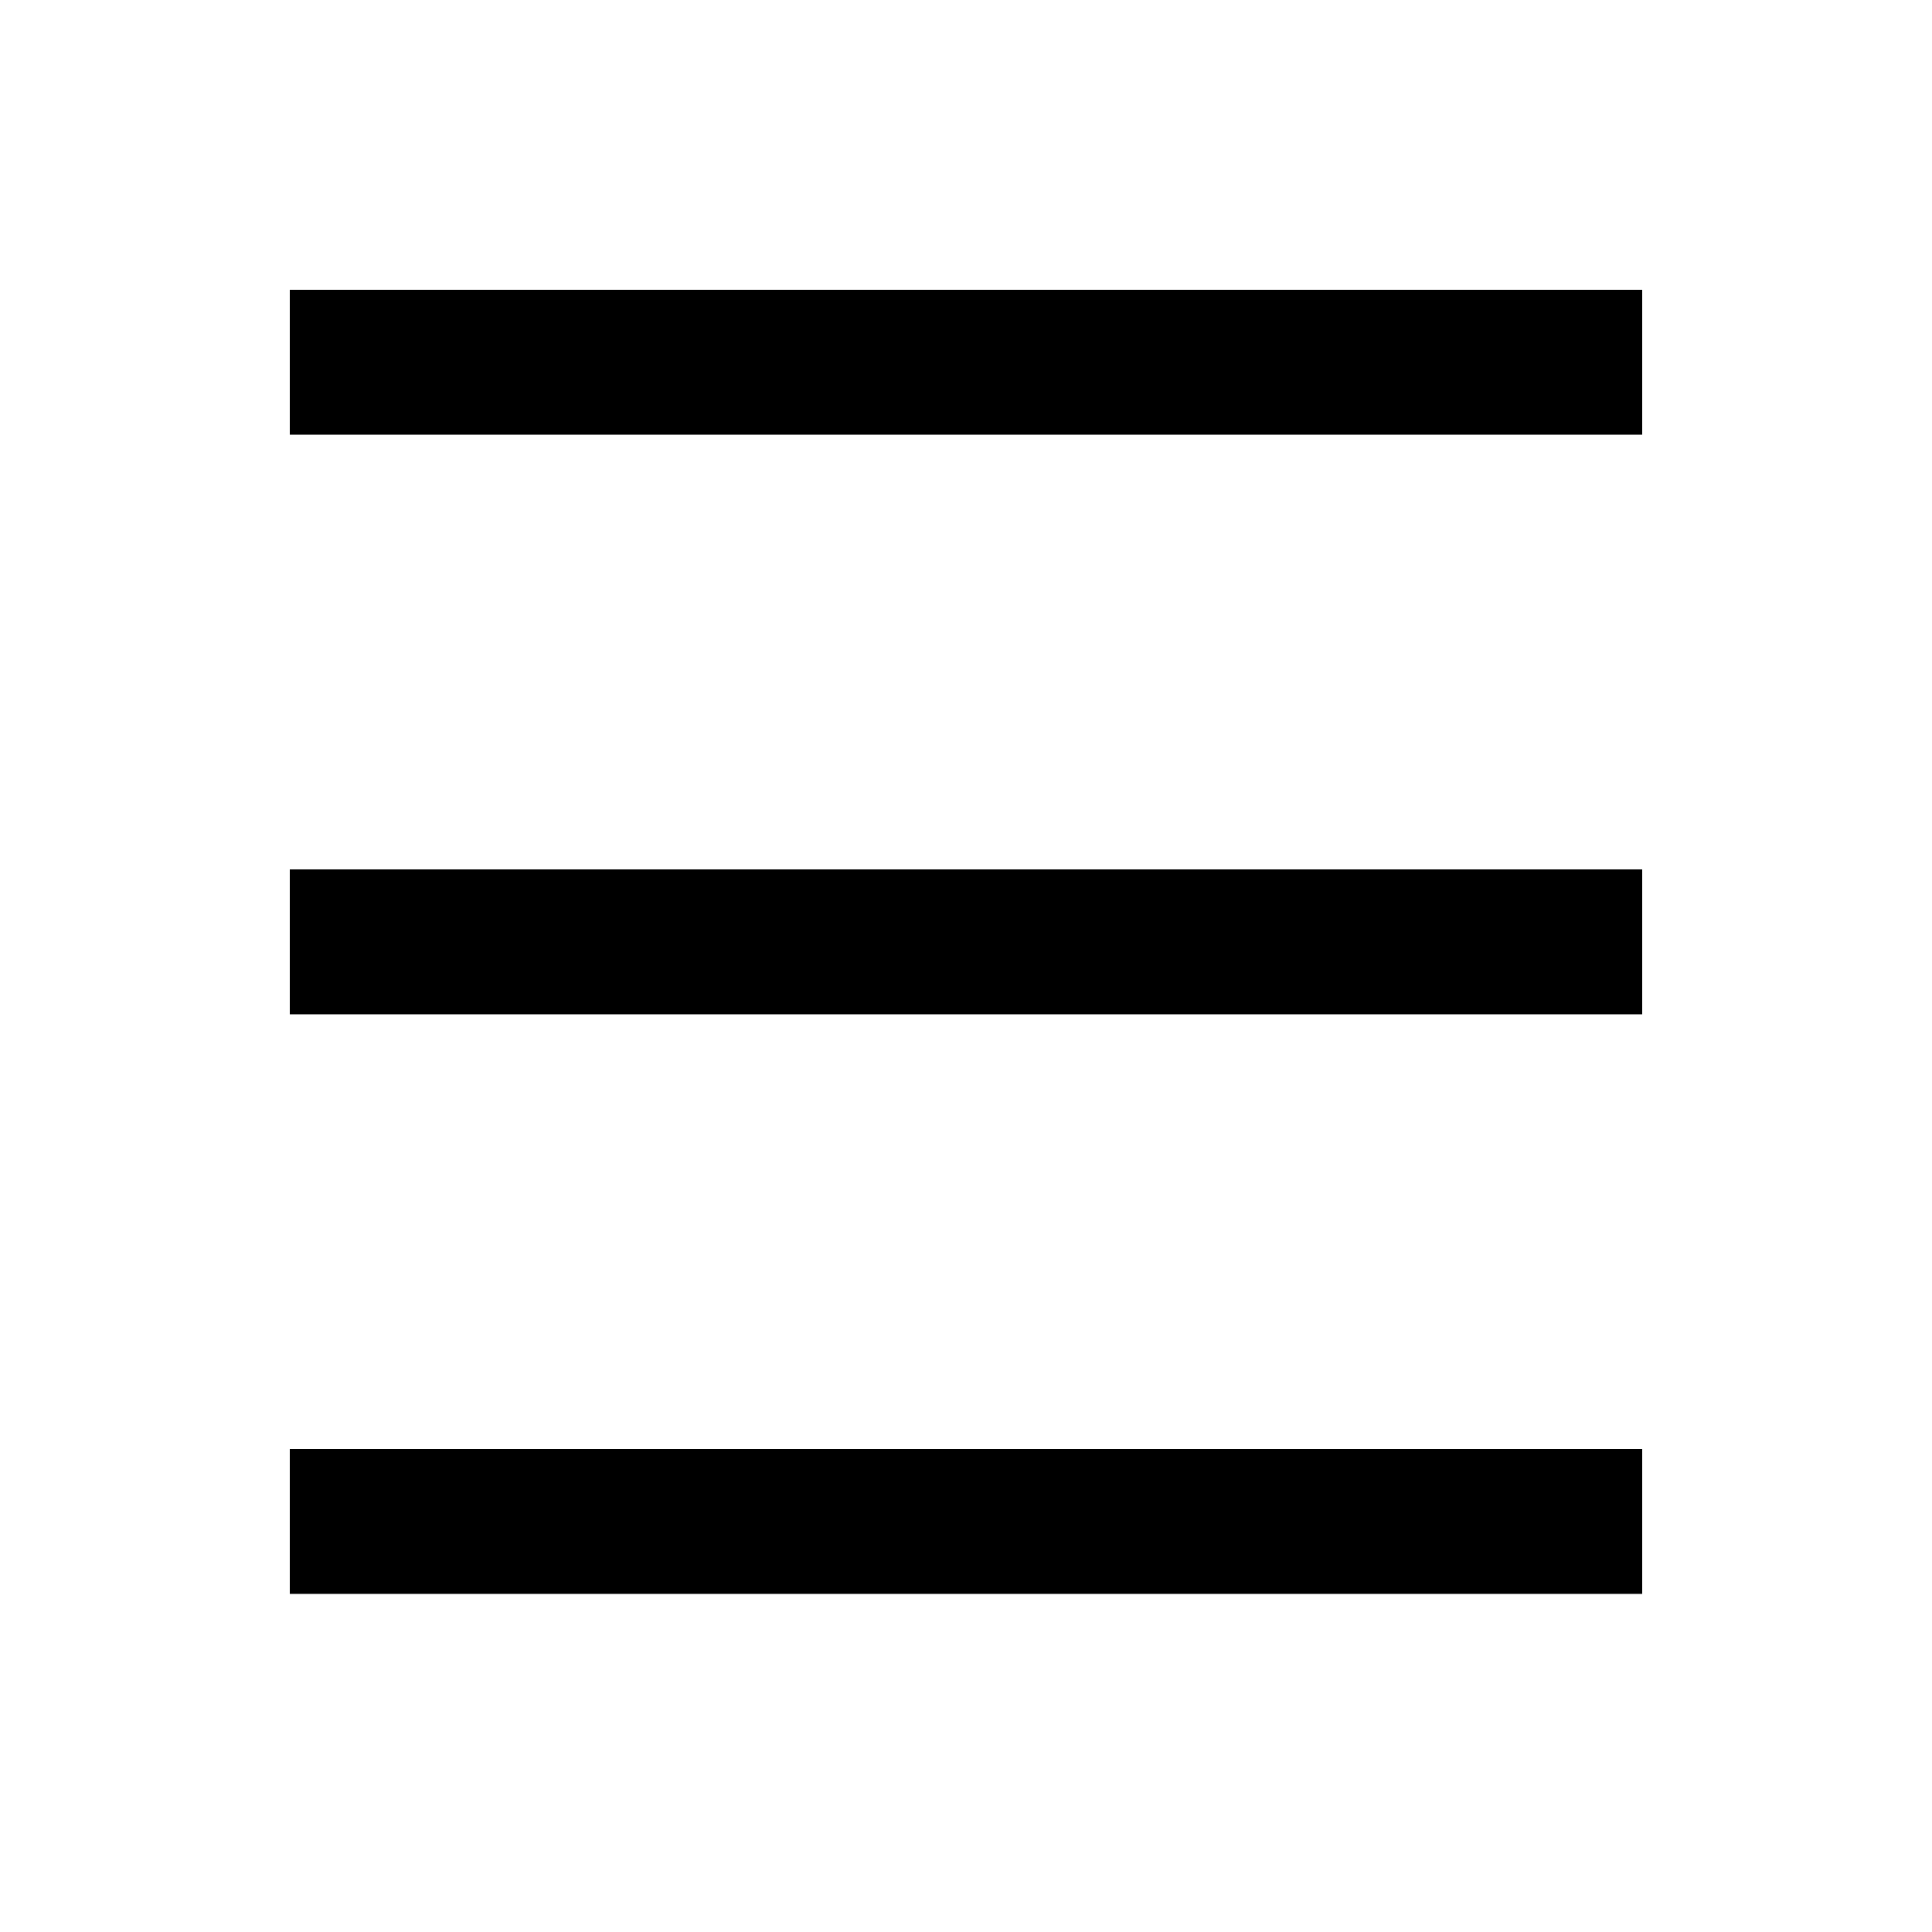
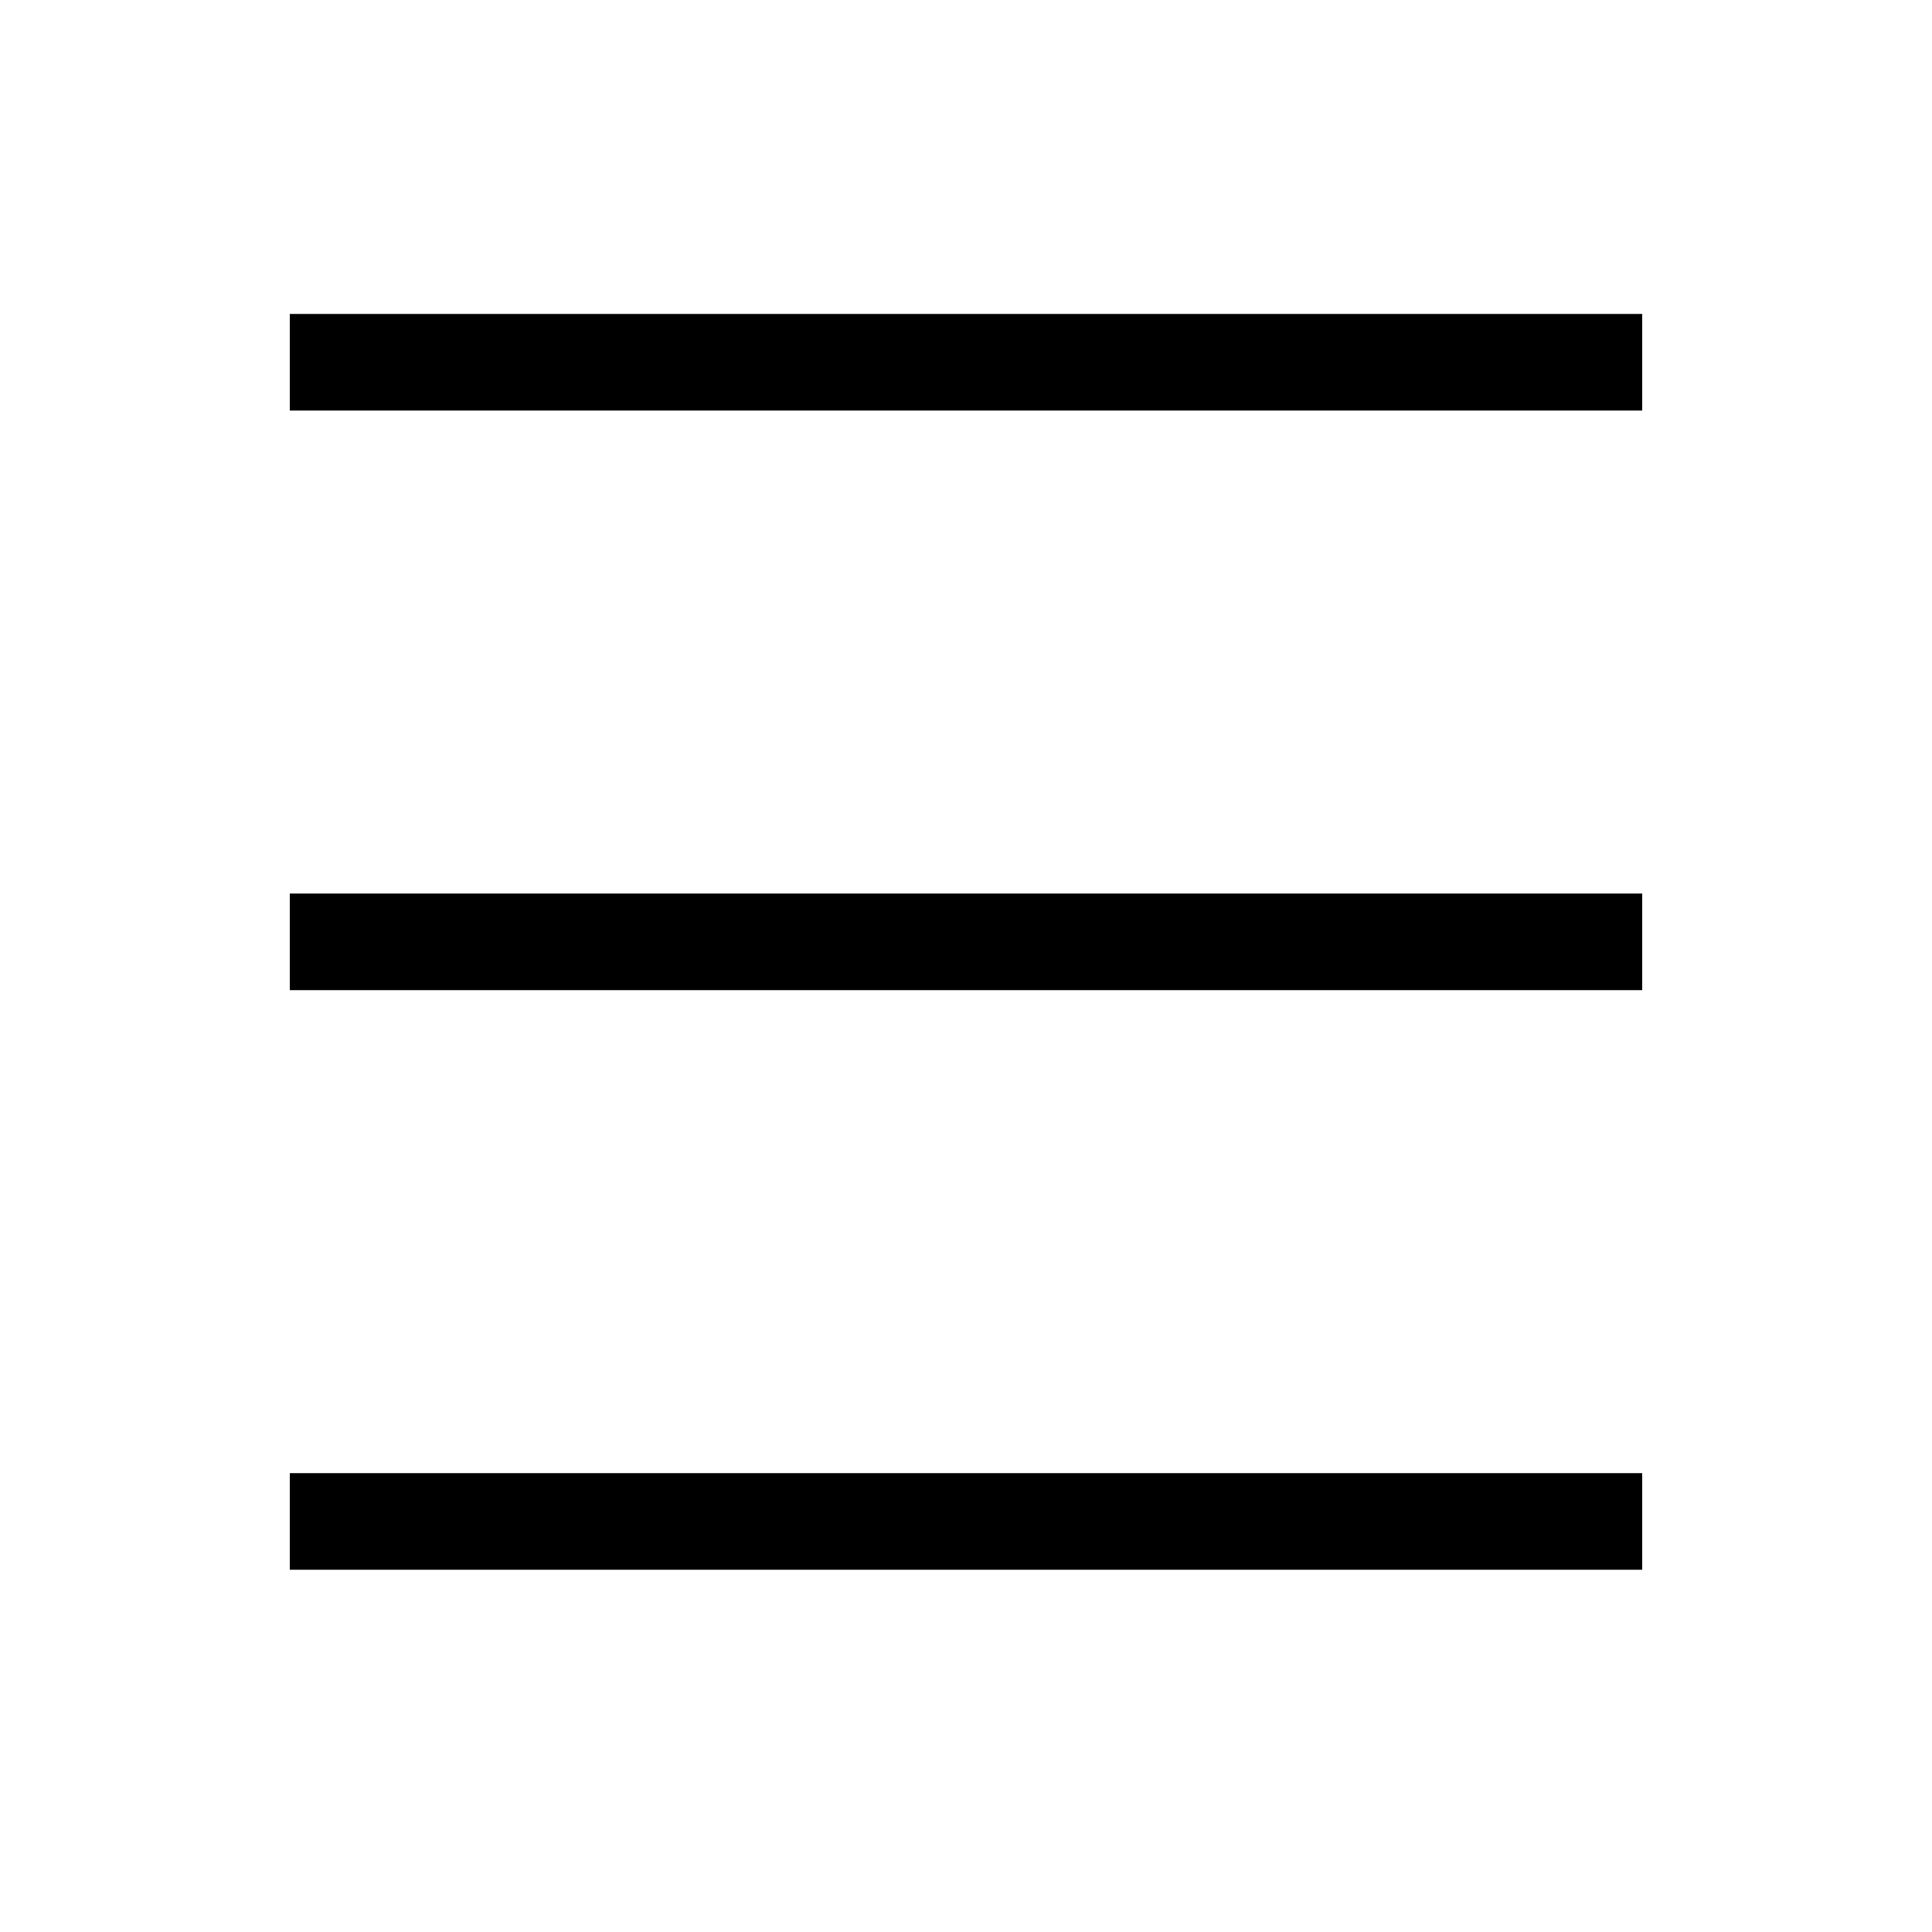
<svg xmlns="http://www.w3.org/2000/svg" width="40" height="40" viewBox="0 0 40 40" fill="none">
-   <line x1="6" y1="7.5" x2="34" y2="7.5" stroke="black" stroke-width="3" />
-   <line x1="6" y1="31.5" x2="34" y2="31.5" stroke="black" stroke-width="3" />
-   <line x1="6" y1="19.5" x2="34" y2="19.5" stroke="black" stroke-width="3" />
+   <line x1="6" y1="7.5" x2="34" y2="7.5" stroke="black" stroke-width="2" />
+   <line x1="6" y1="31.5" x2="34" y2="31.5" stroke="black" stroke-width="2" />
+   <line x1="6" y1="19.5" x2="34" y2="19.5" stroke="black" stroke-width="2" />
</svg>
